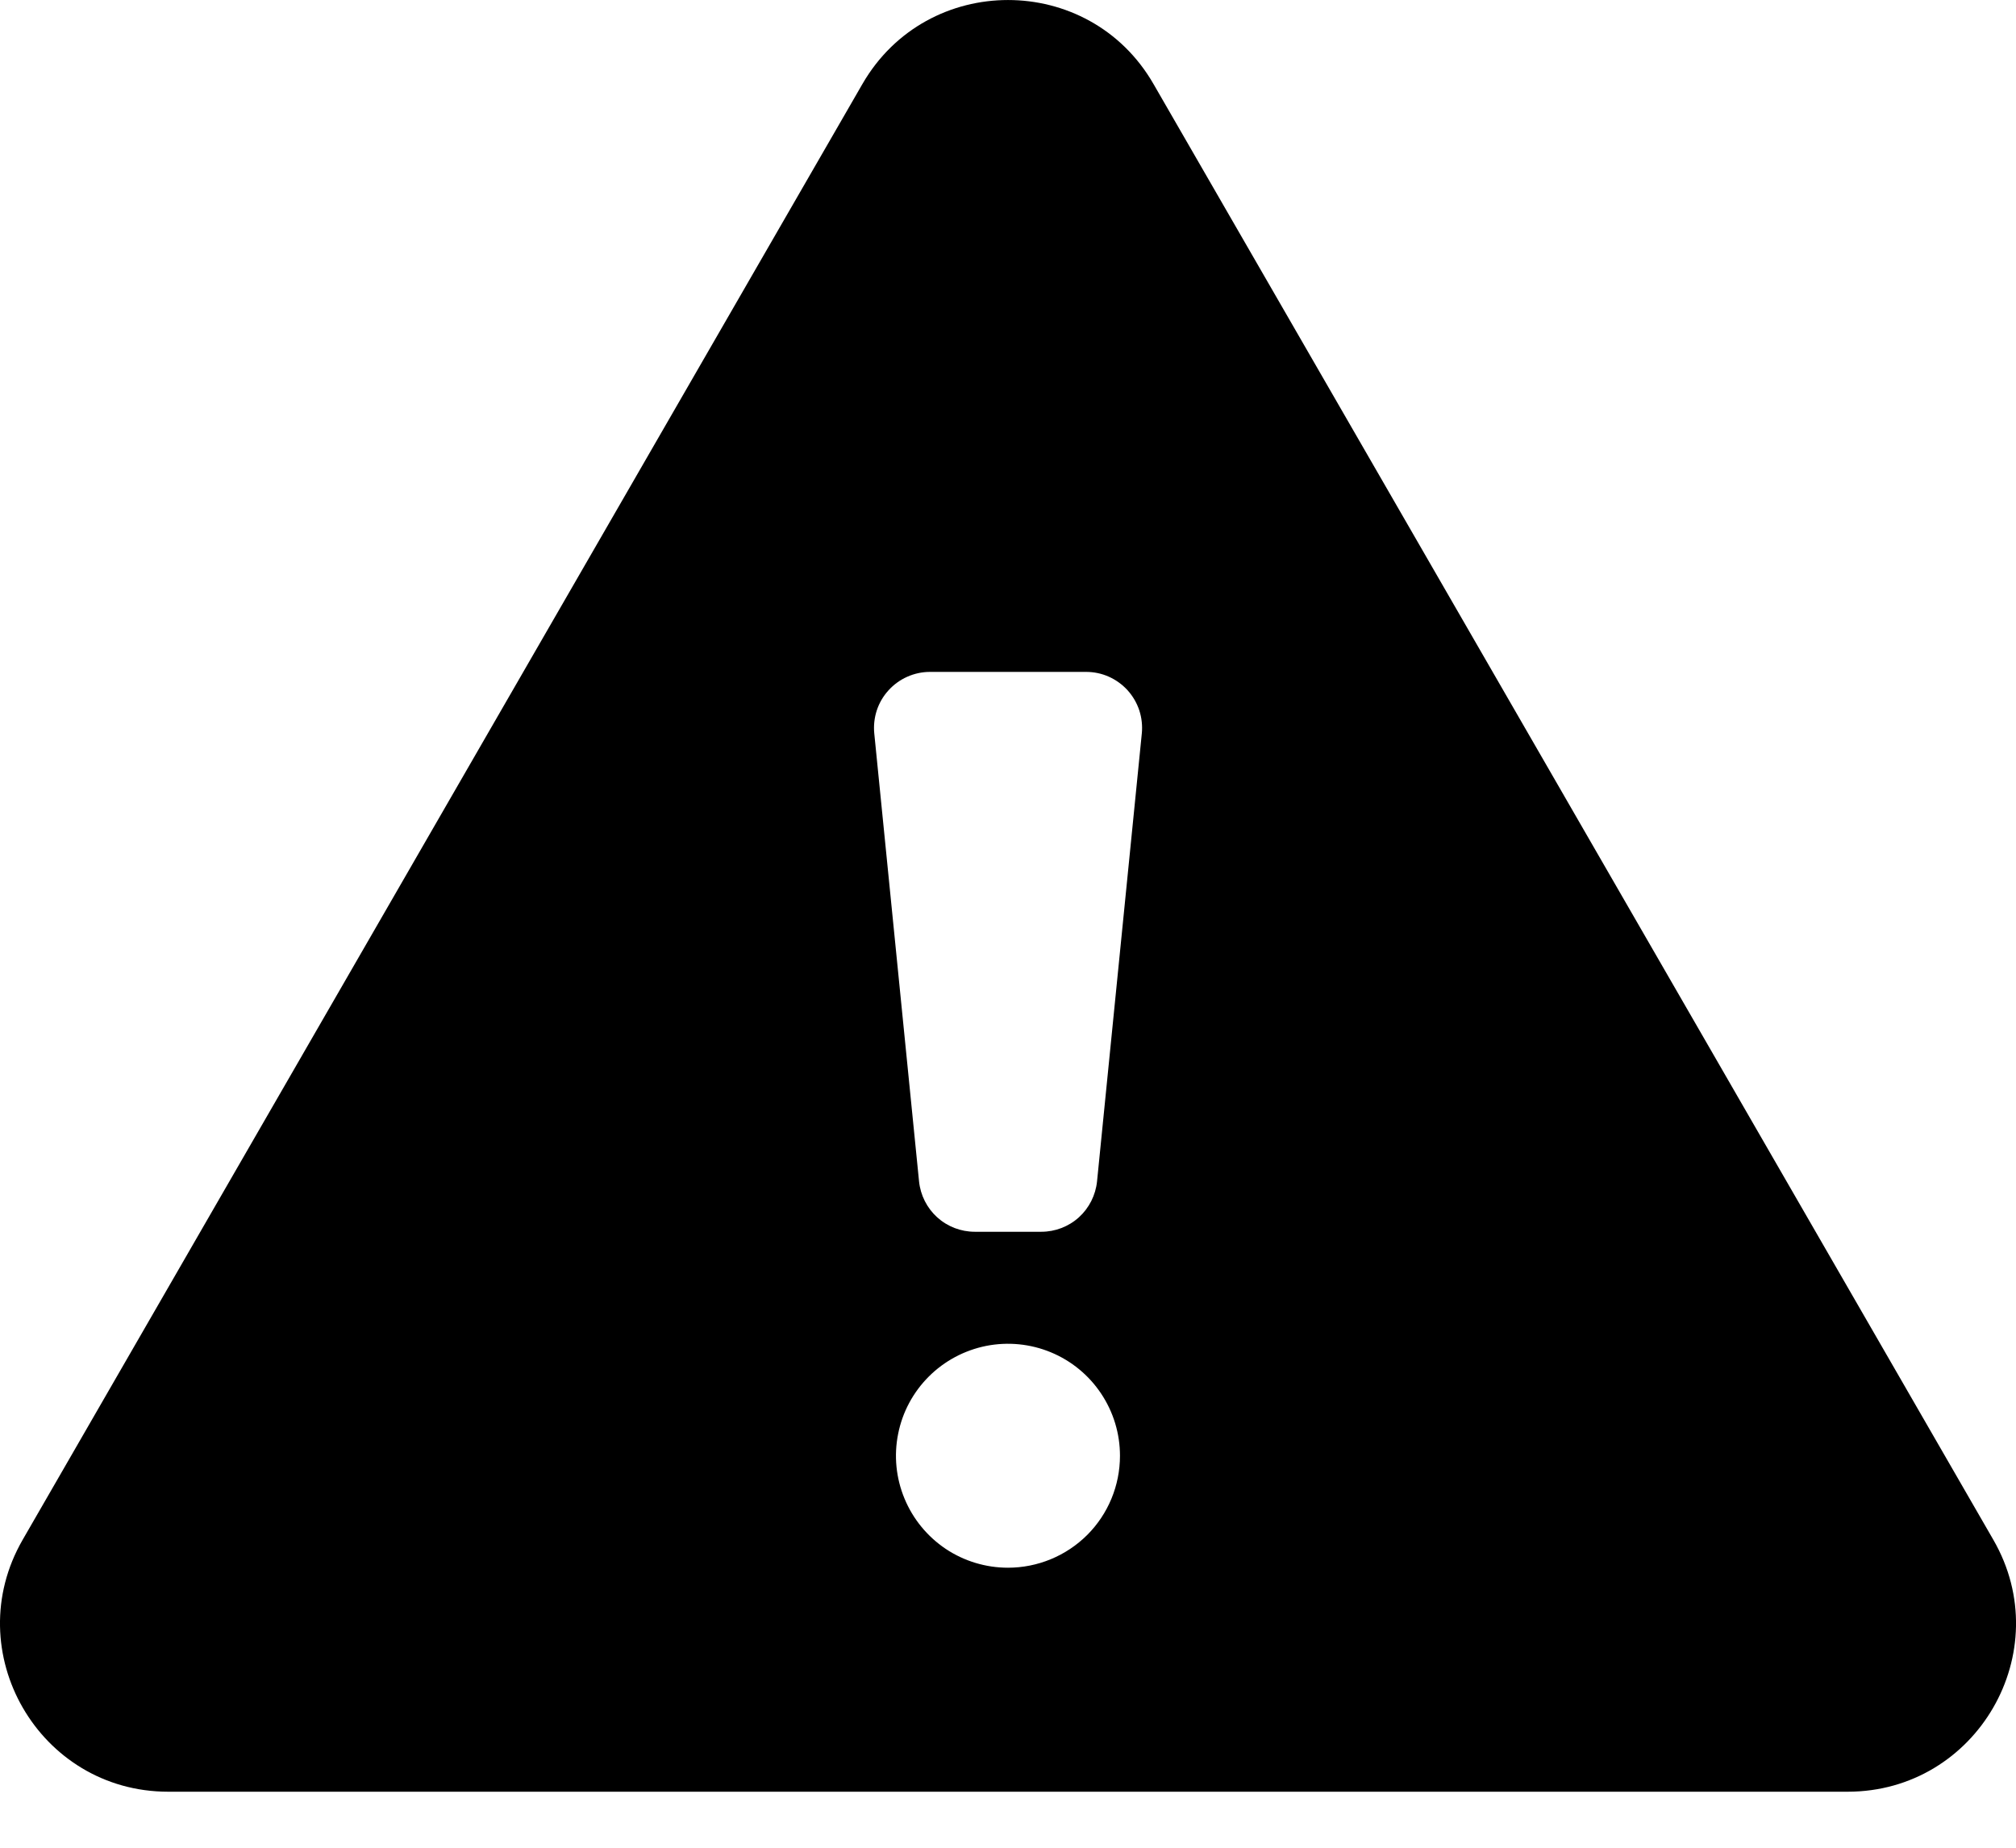
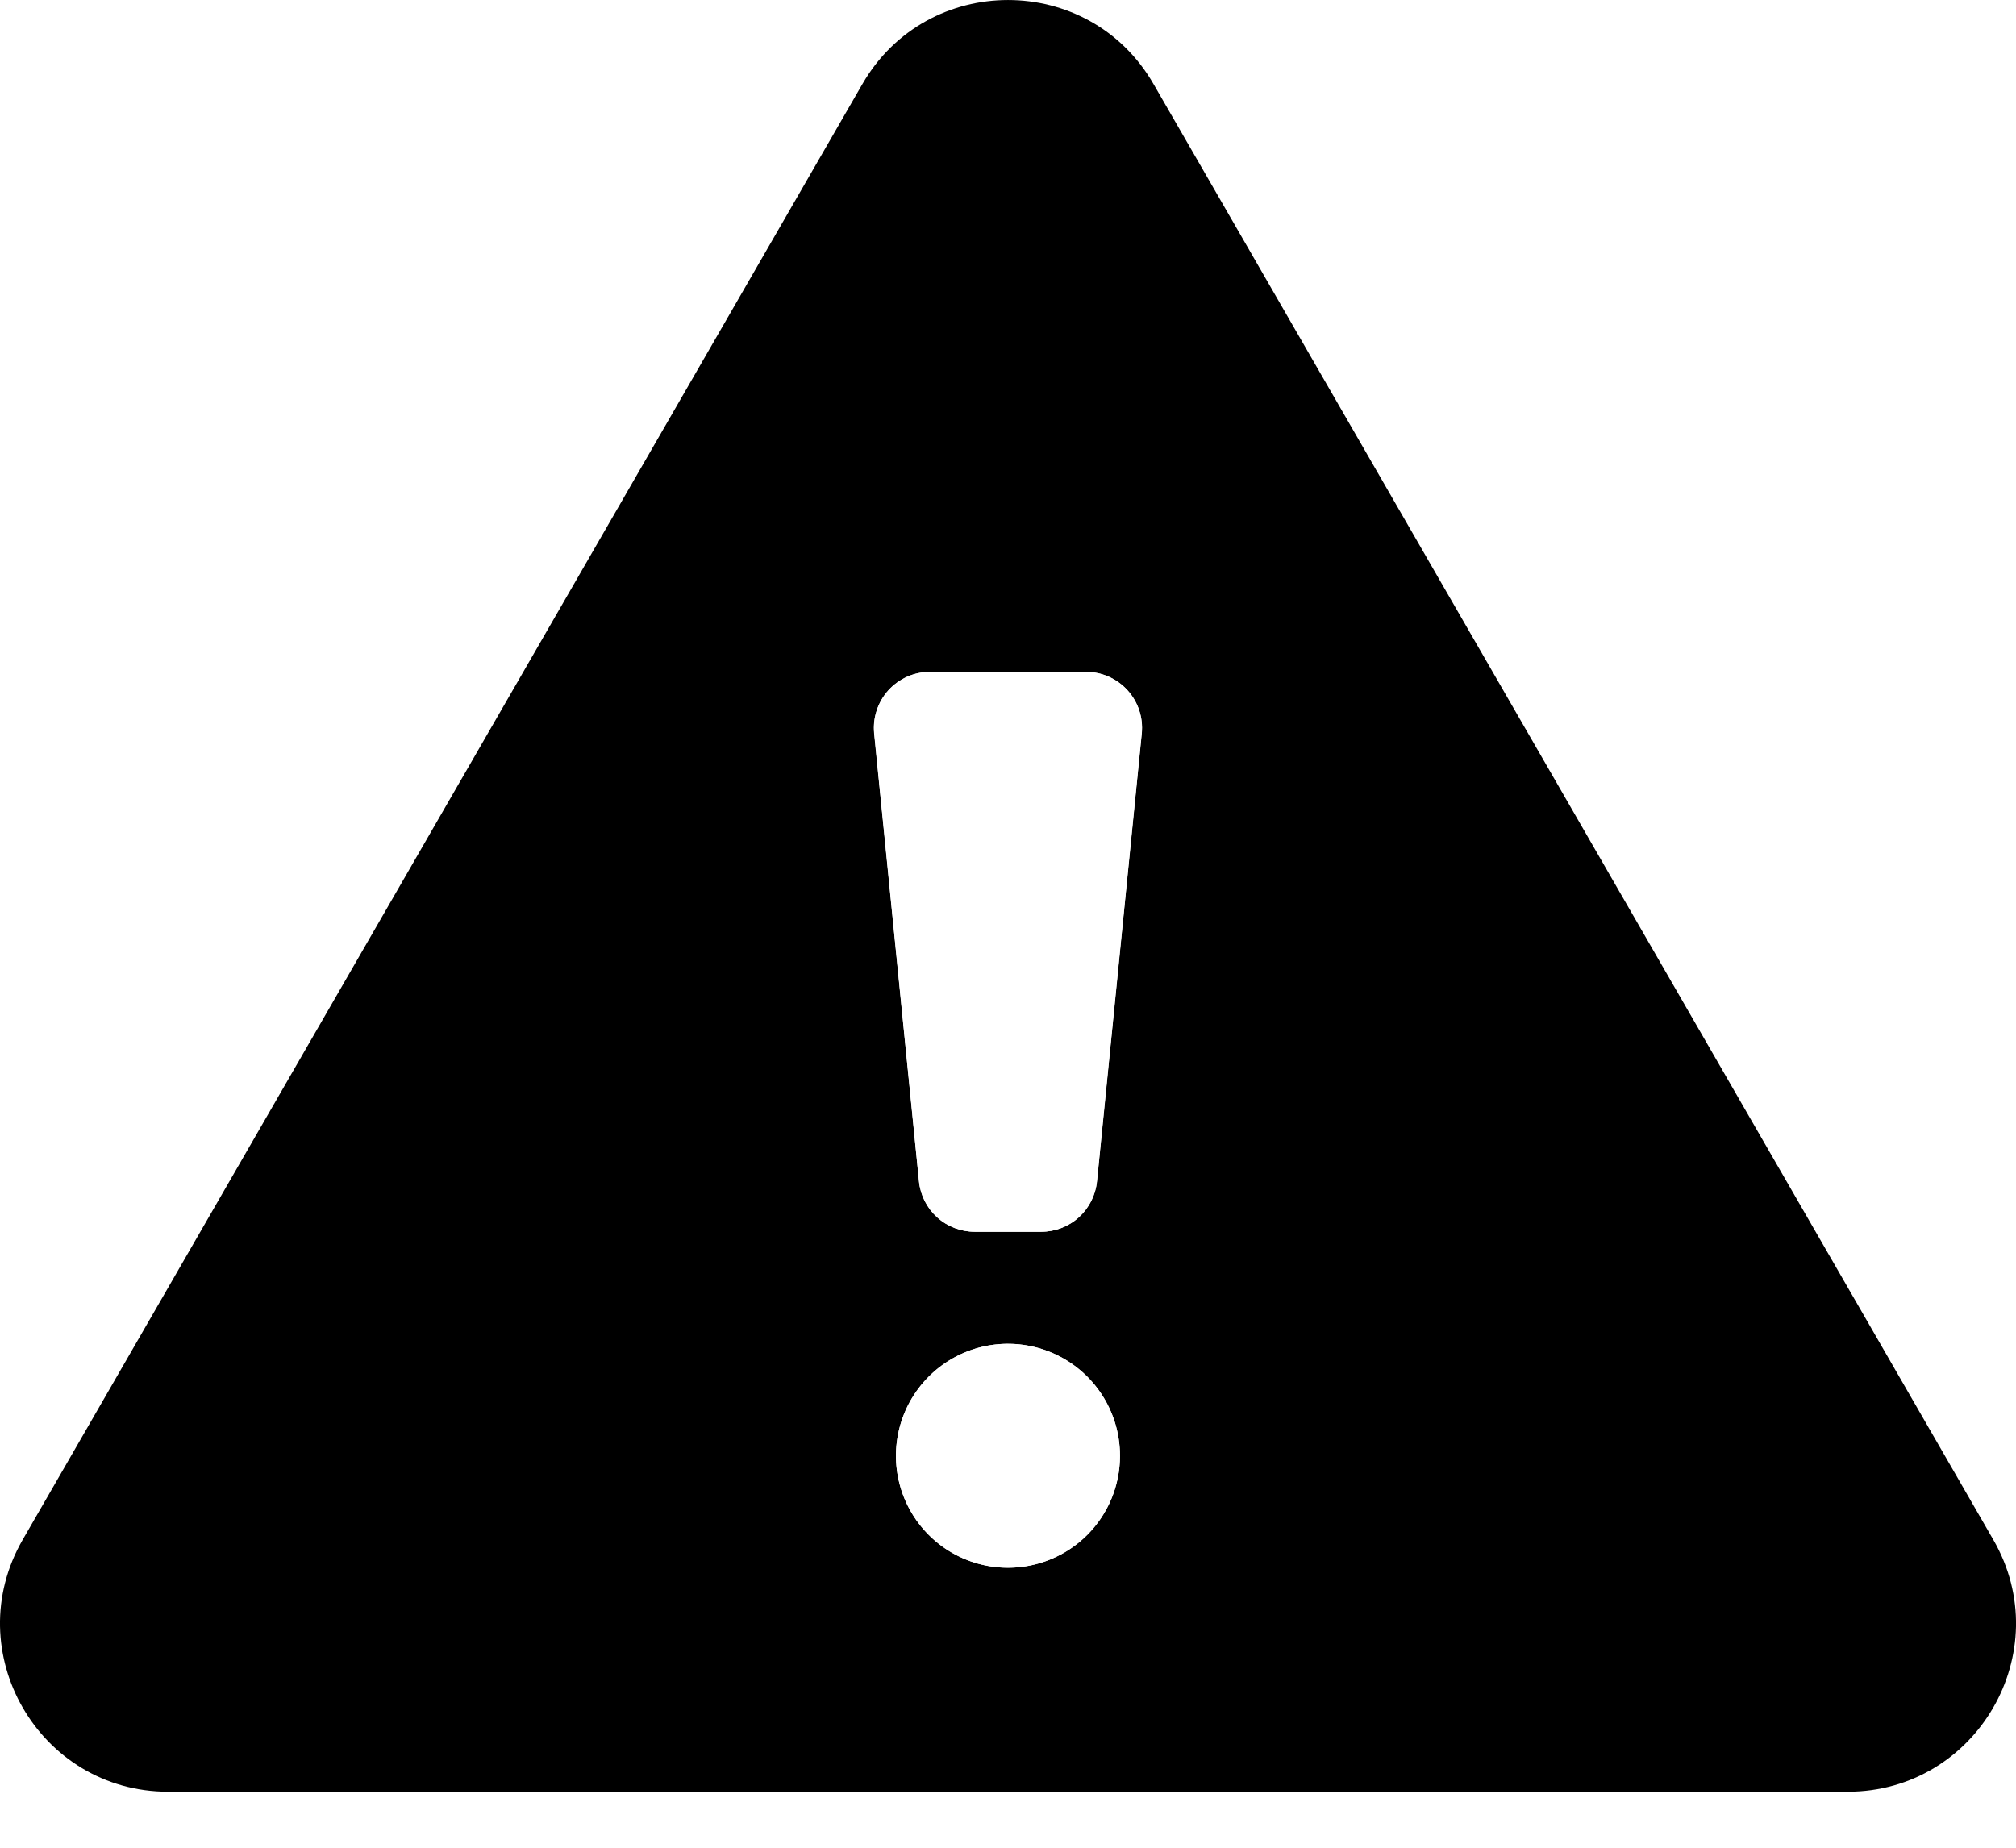
- <svg xmlns="http://www.w3.org/2000/svg" width="24" height="22" viewBox="0 0 24 22" fill="none">
+ <svg xmlns="http://www.w3.org/2000/svg" width="24" height="22" viewBox="0 0 24 22" fill="none" color="#fff">
  <path d="M23.73 18.333L13.732 1C12.964 -0.333 11.037 -0.333 10.267 1L0.27 18.333C-0.498 19.664 0.463 21.333 2.002 21.333H21.997C23.533 21.333 24.5 19.666 23.73 18.333ZM12 18.666C11.736 18.666 11.478 18.588 11.259 18.442C11.04 18.295 10.869 18.087 10.768 17.843C10.667 17.6 10.64 17.332 10.692 17.073C10.743 16.814 10.87 16.577 11.057 16.39C11.243 16.204 11.481 16.077 11.74 16.025C11.998 15.974 12.266 16 12.51 16.101C12.754 16.202 12.962 16.373 13.108 16.592C13.255 16.812 13.333 17.069 13.333 17.333C13.333 17.687 13.193 18.026 12.943 18.276C12.692 18.526 12.353 18.666 12 18.666ZM13.593 8.733L13.06 14.066C13.043 14.231 12.966 14.383 12.844 14.494C12.721 14.605 12.562 14.666 12.396 14.666H11.605C11.439 14.666 11.28 14.605 11.157 14.494C11.035 14.383 10.958 14.231 10.941 14.066L10.408 8.733C10.399 8.64 10.409 8.547 10.438 8.458C10.467 8.37 10.514 8.289 10.577 8.22C10.639 8.151 10.715 8.096 10.8 8.058C10.885 8.02 10.977 8 11.07 8H12.93C13.023 8 13.115 8.019 13.2 8.057C13.285 8.095 13.361 8.15 13.424 8.219C13.486 8.288 13.534 8.37 13.563 8.458C13.592 8.547 13.602 8.64 13.593 8.733Z" fill="#000" />
-   <path d="M12.93 8H11.07C10.977 8 10.884 8.019 10.799 8.057C10.714 8.095 10.638 8.15 10.575 8.219C10.513 8.288 10.466 8.37 10.437 8.458C10.407 8.547 10.397 8.64 10.406 8.733L10.94 14.066C10.956 14.231 11.033 14.383 11.156 14.494C11.278 14.605 11.438 14.666 11.603 14.666H12.395C12.56 14.666 12.719 14.605 12.842 14.494C12.965 14.383 13.042 14.231 13.058 14.066L13.591 8.733C13.601 8.64 13.59 8.547 13.561 8.458C13.532 8.37 13.485 8.289 13.423 8.22C13.361 8.151 13.284 8.096 13.2 8.058C13.115 8.02 13.023 8 12.93 8ZM12 16C11.736 16 11.478 16.078 11.259 16.224C11.04 16.371 10.869 16.579 10.768 16.823C10.667 17.067 10.64 17.334 10.692 17.593C10.743 17.852 10.87 18.089 11.057 18.276C11.243 18.462 11.481 18.589 11.74 18.641C11.998 18.692 12.266 18.666 12.51 18.565C12.754 18.464 12.962 18.293 13.108 18.074C13.255 17.855 13.333 17.597 13.333 17.333C13.333 16.98 13.193 16.64 12.943 16.39C12.692 16.14 12.353 16 12 16Z" fill="none" />
+   <path d="M12.93 8H11.07C10.977 8 10.884 8.019 10.799 8.057C10.714 8.095 10.638 8.15 10.575 8.219C10.513 8.288 10.466 8.37 10.437 8.458C10.407 8.547 10.397 8.64 10.406 8.733L10.94 14.066C10.956 14.231 11.033 14.383 11.156 14.494C11.278 14.605 11.438 14.666 11.603 14.666H12.395C12.56 14.666 12.719 14.605 12.842 14.494C12.965 14.383 13.042 14.231 13.058 14.066L13.591 8.733C13.601 8.64 13.59 8.547 13.561 8.458C13.532 8.37 13.485 8.289 13.423 8.22C13.361 8.151 13.284 8.096 13.2 8.058C13.115 8.02 13.023 8 12.93 8ZM12 16C11.736 16 11.478 16.078 11.259 16.224C11.04 16.371 10.869 16.579 10.768 16.823C10.667 17.067 10.64 17.334 10.692 17.593C10.743 17.852 10.87 18.089 11.057 18.276C11.243 18.462 11.481 18.589 11.74 18.641C11.998 18.692 12.266 18.666 12.51 18.565C12.754 18.464 12.962 18.293 13.108 18.074C13.255 17.855 13.333 17.597 13.333 17.333C13.333 16.98 13.193 16.64 12.943 16.39C12.692 16.14 12.353 16 12 16Z" fill="currentColor" />
</svg>
